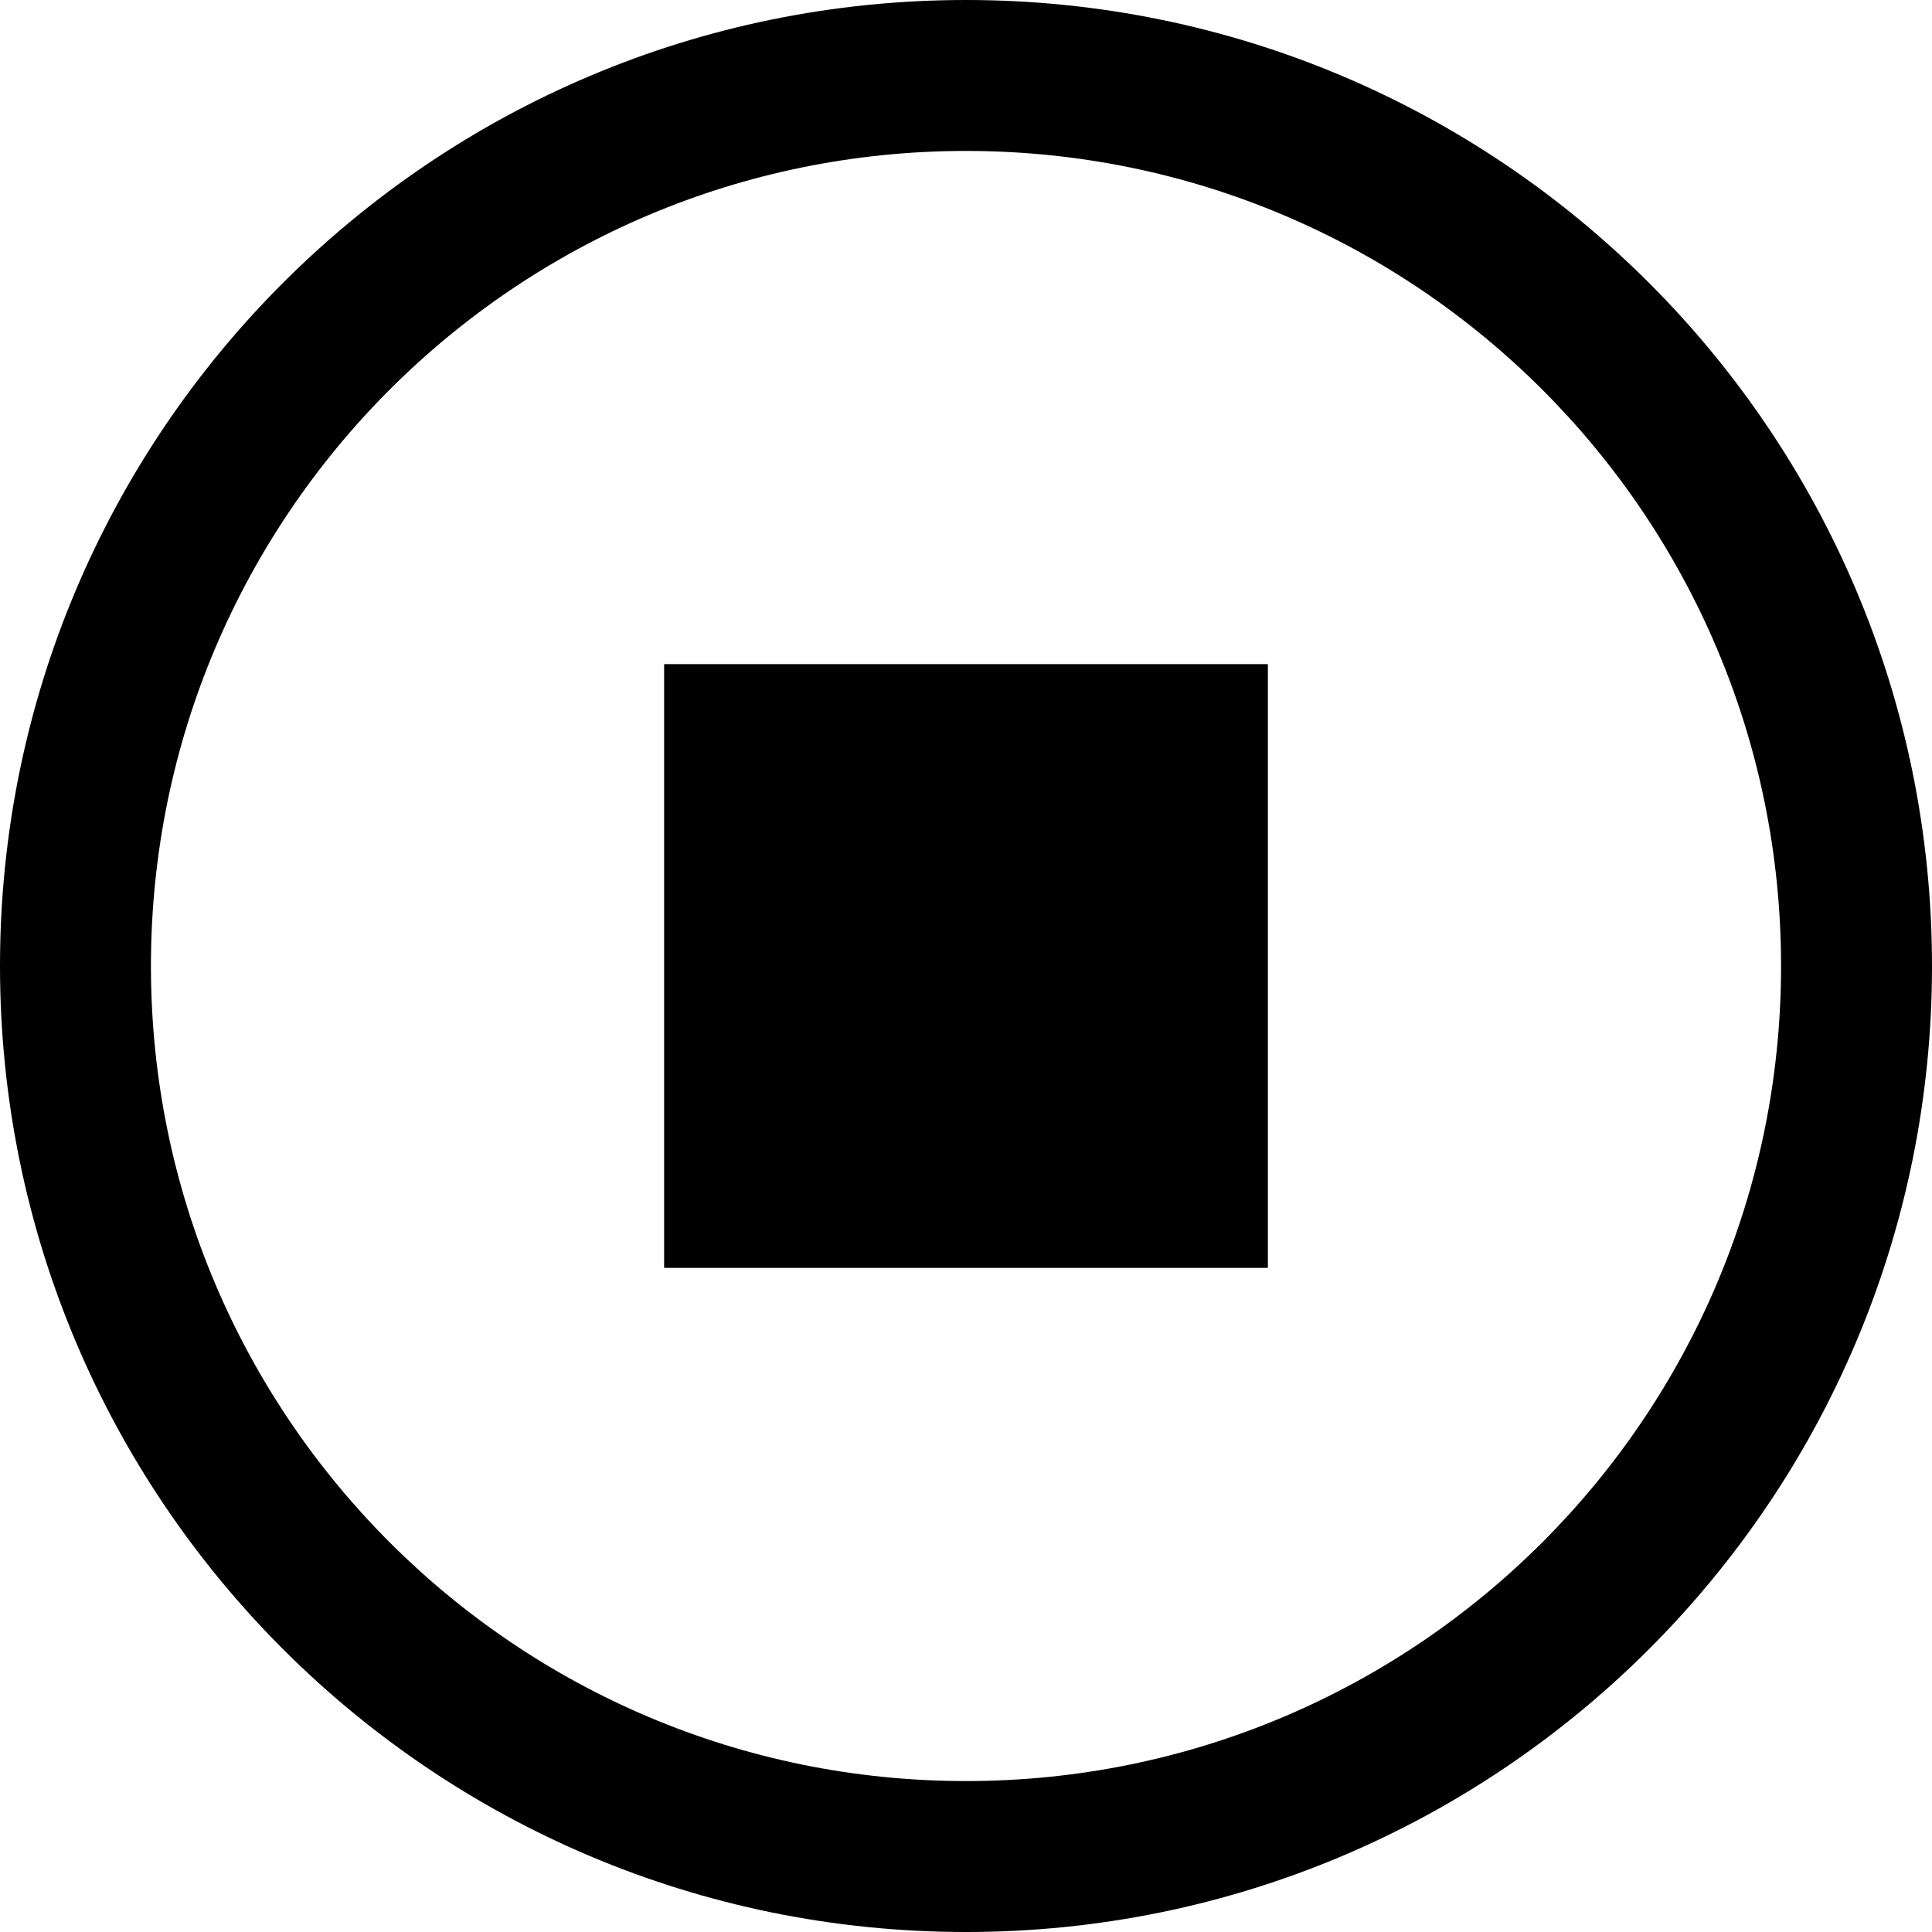
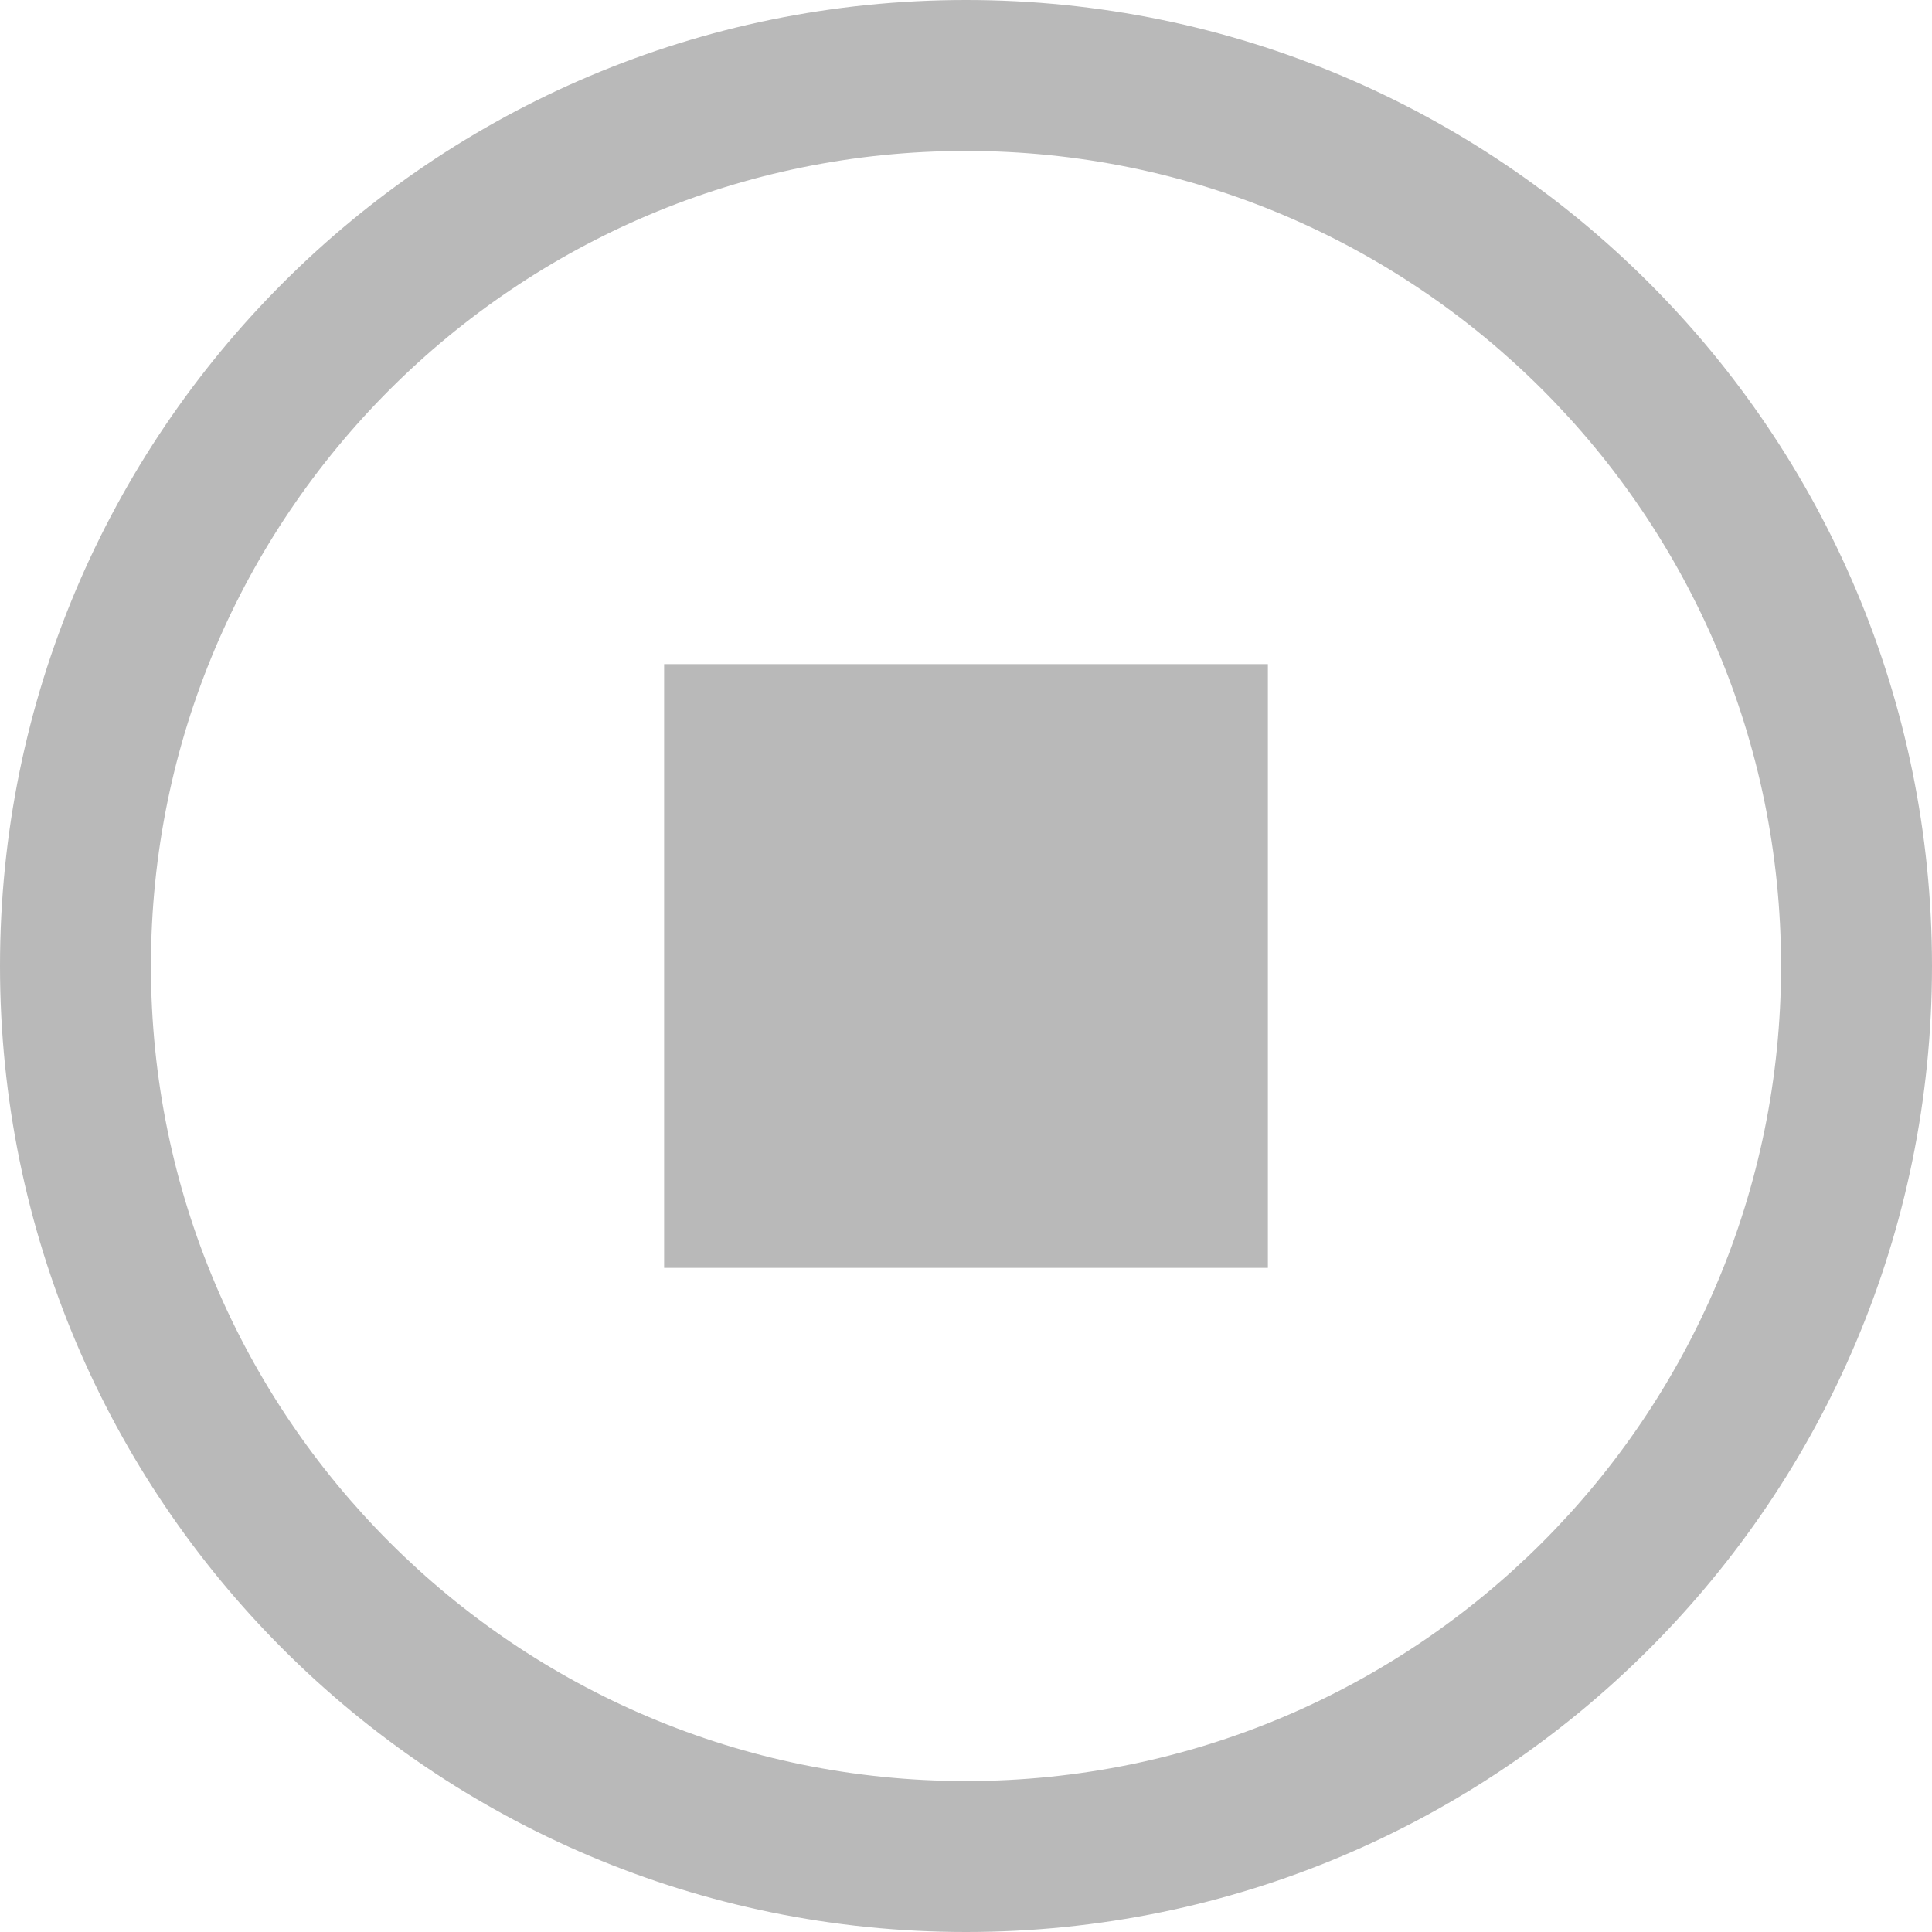
- <svg xmlns="http://www.w3.org/2000/svg" version="1.1" id="Layer_1" x="0px" y="0px" width="512px" height="512px" viewBox="0 0 512 512" enable-background="new 0 0 512 512" xml:space="preserve">
+ <svg xmlns="http://www.w3.org/2000/svg" width="512" height="512">
  <g>
-     <path d="M256,0C114.609,0,0,114.609,0,256s114.609,256,256,256s256-114.609,256-256S397.391,0,256,0z M256,472   c-119.297,0-216-96.703-216-216S136.703,40,256,40s216,96.703,216,216S375.297,472,256,472z" />
-     <rect x="176" y="176" width="160" height="160" />
+     <rect fill="none" id="canvas_background" height="402" width="582" y="-1" x="-1" />
+   </g>
+   <g>
+     <g id="svg_1">
+       <path fill="#b9b9b9" id="svg_2" d="m256,0c-141.391,0 -256,114.609 -256,256s114.609,256 256,256s256,-114.609 256,-256s-114.609,-256 -256,-256zm0,472c-119.297,0 -216,-96.703 -216,-216s96.703,-216 216,-216s216,96.703 216,216s-96.703,216 -216,216z" />
+       <rect fill="#b9b9b9" id="svg_3" height="160" width="160" y="176" x="176" />
+     </g>
  </g>
</svg>
